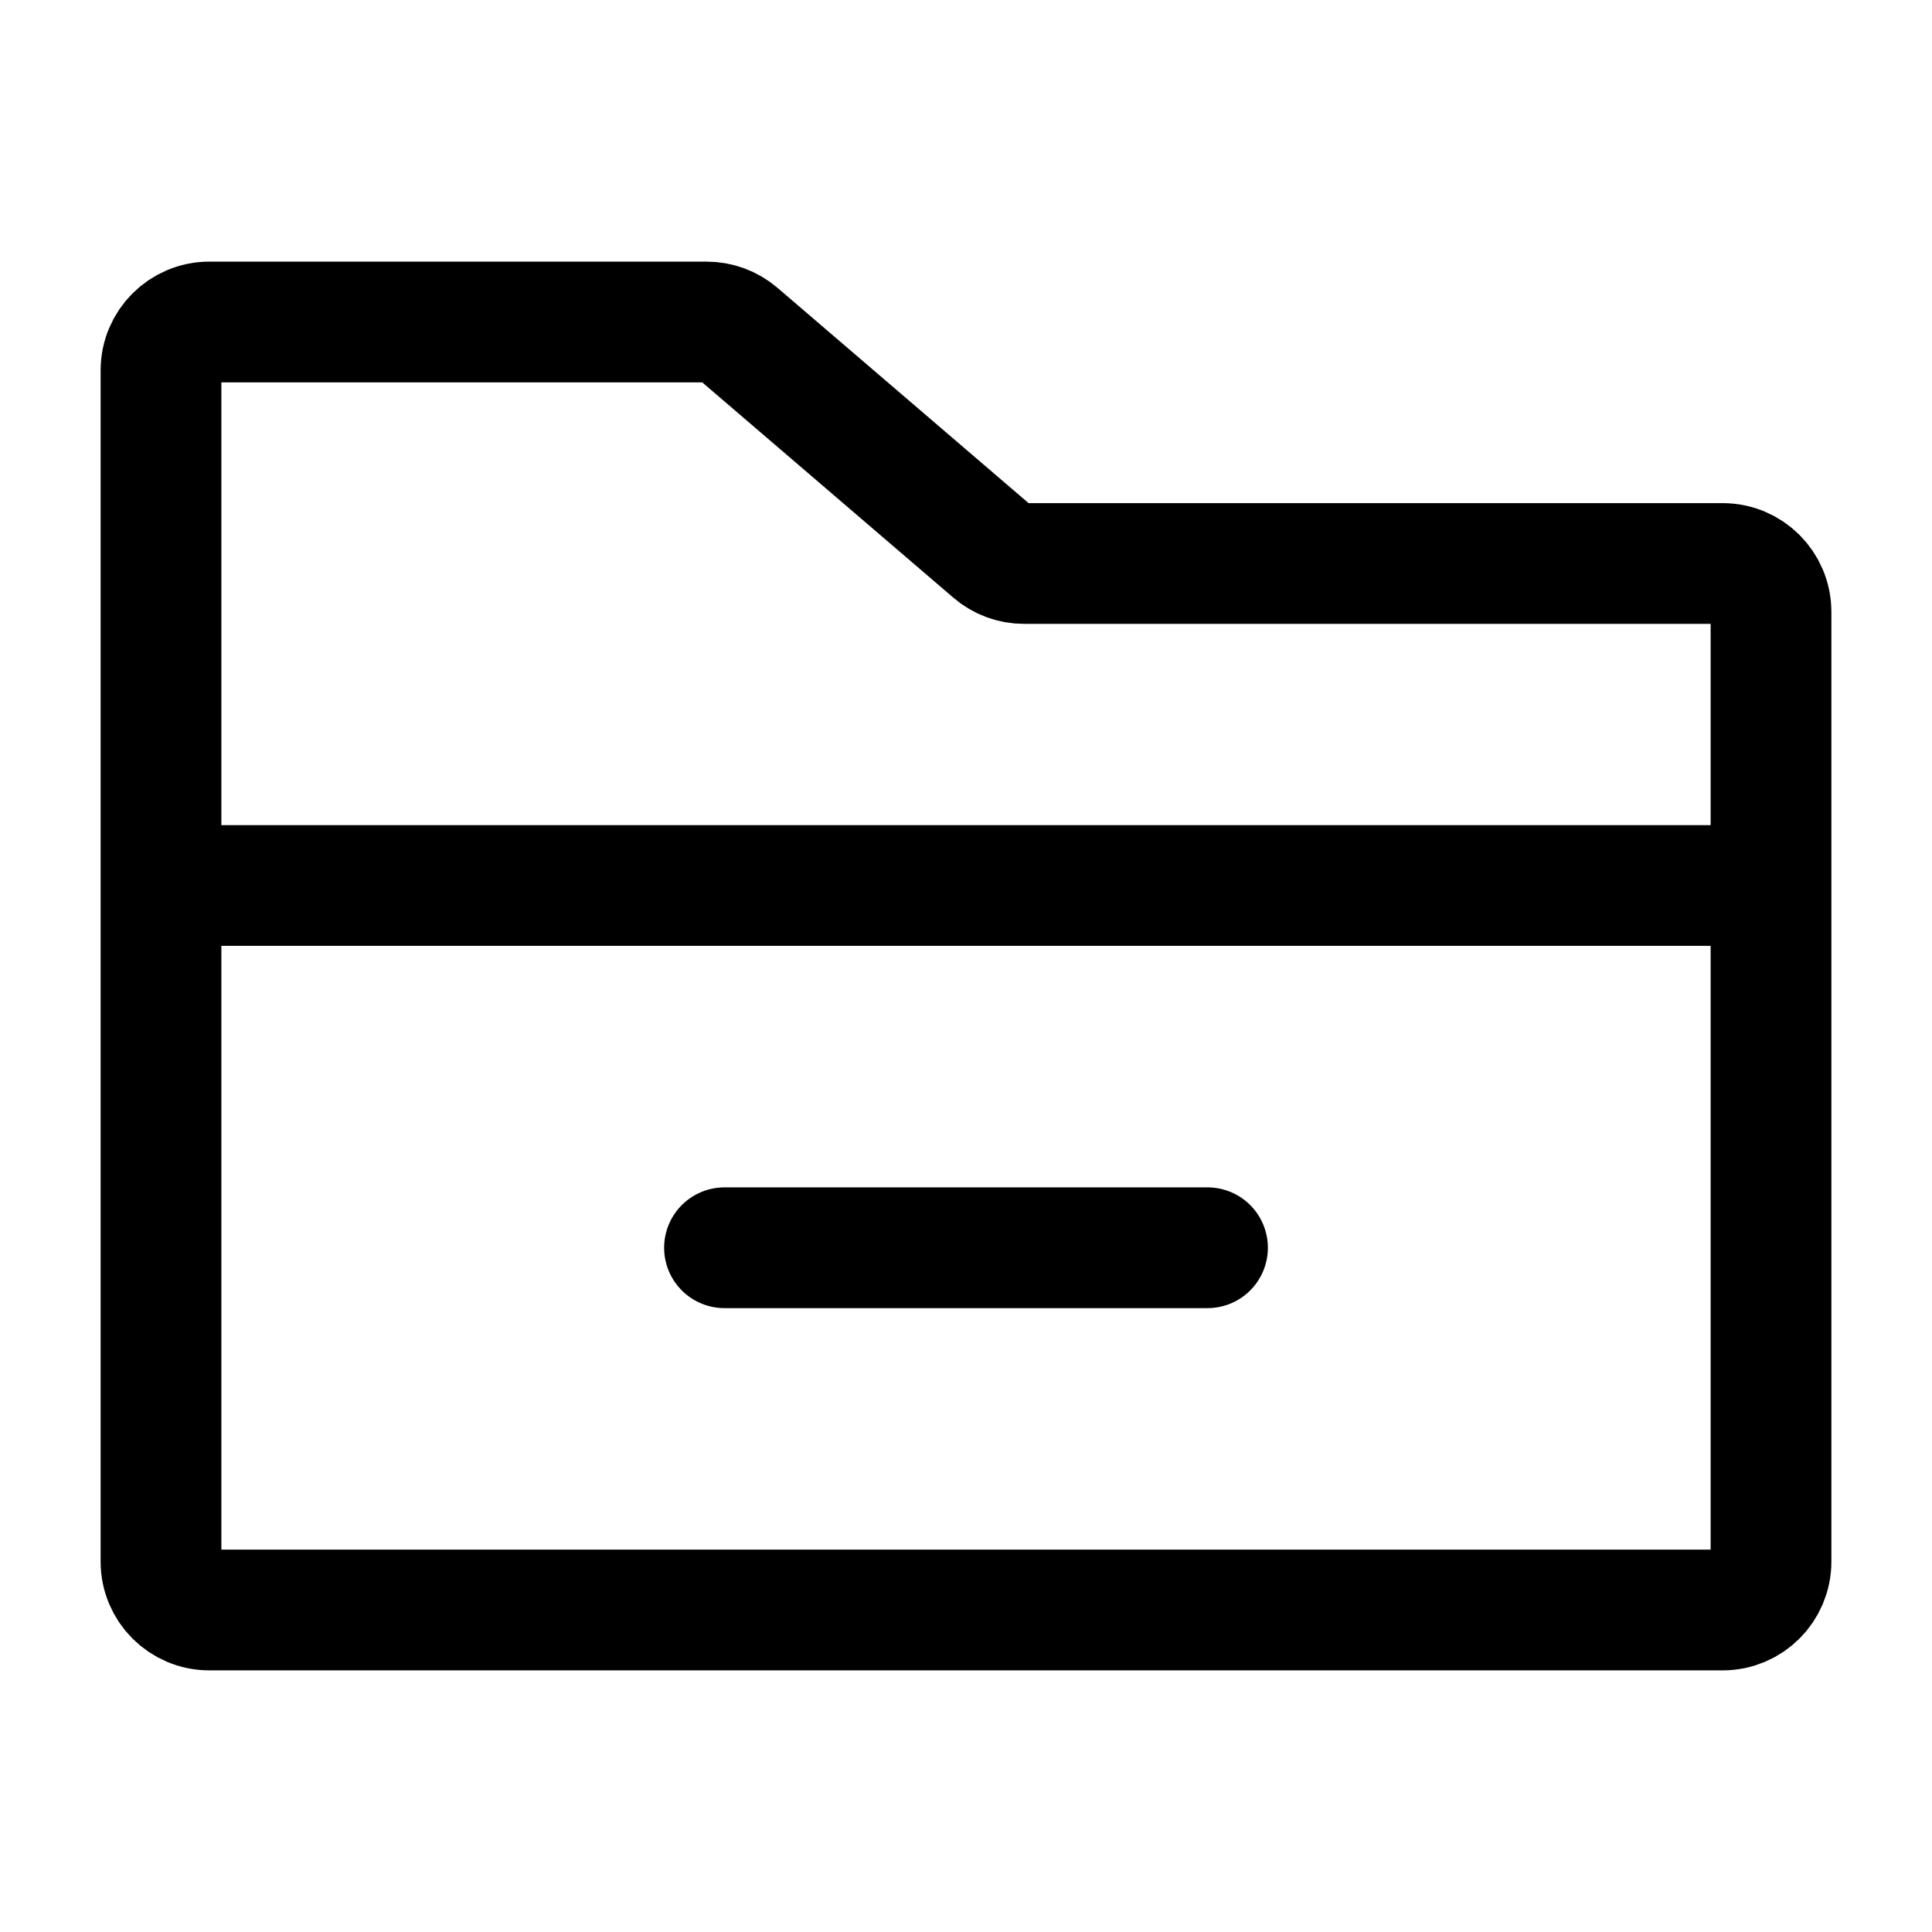
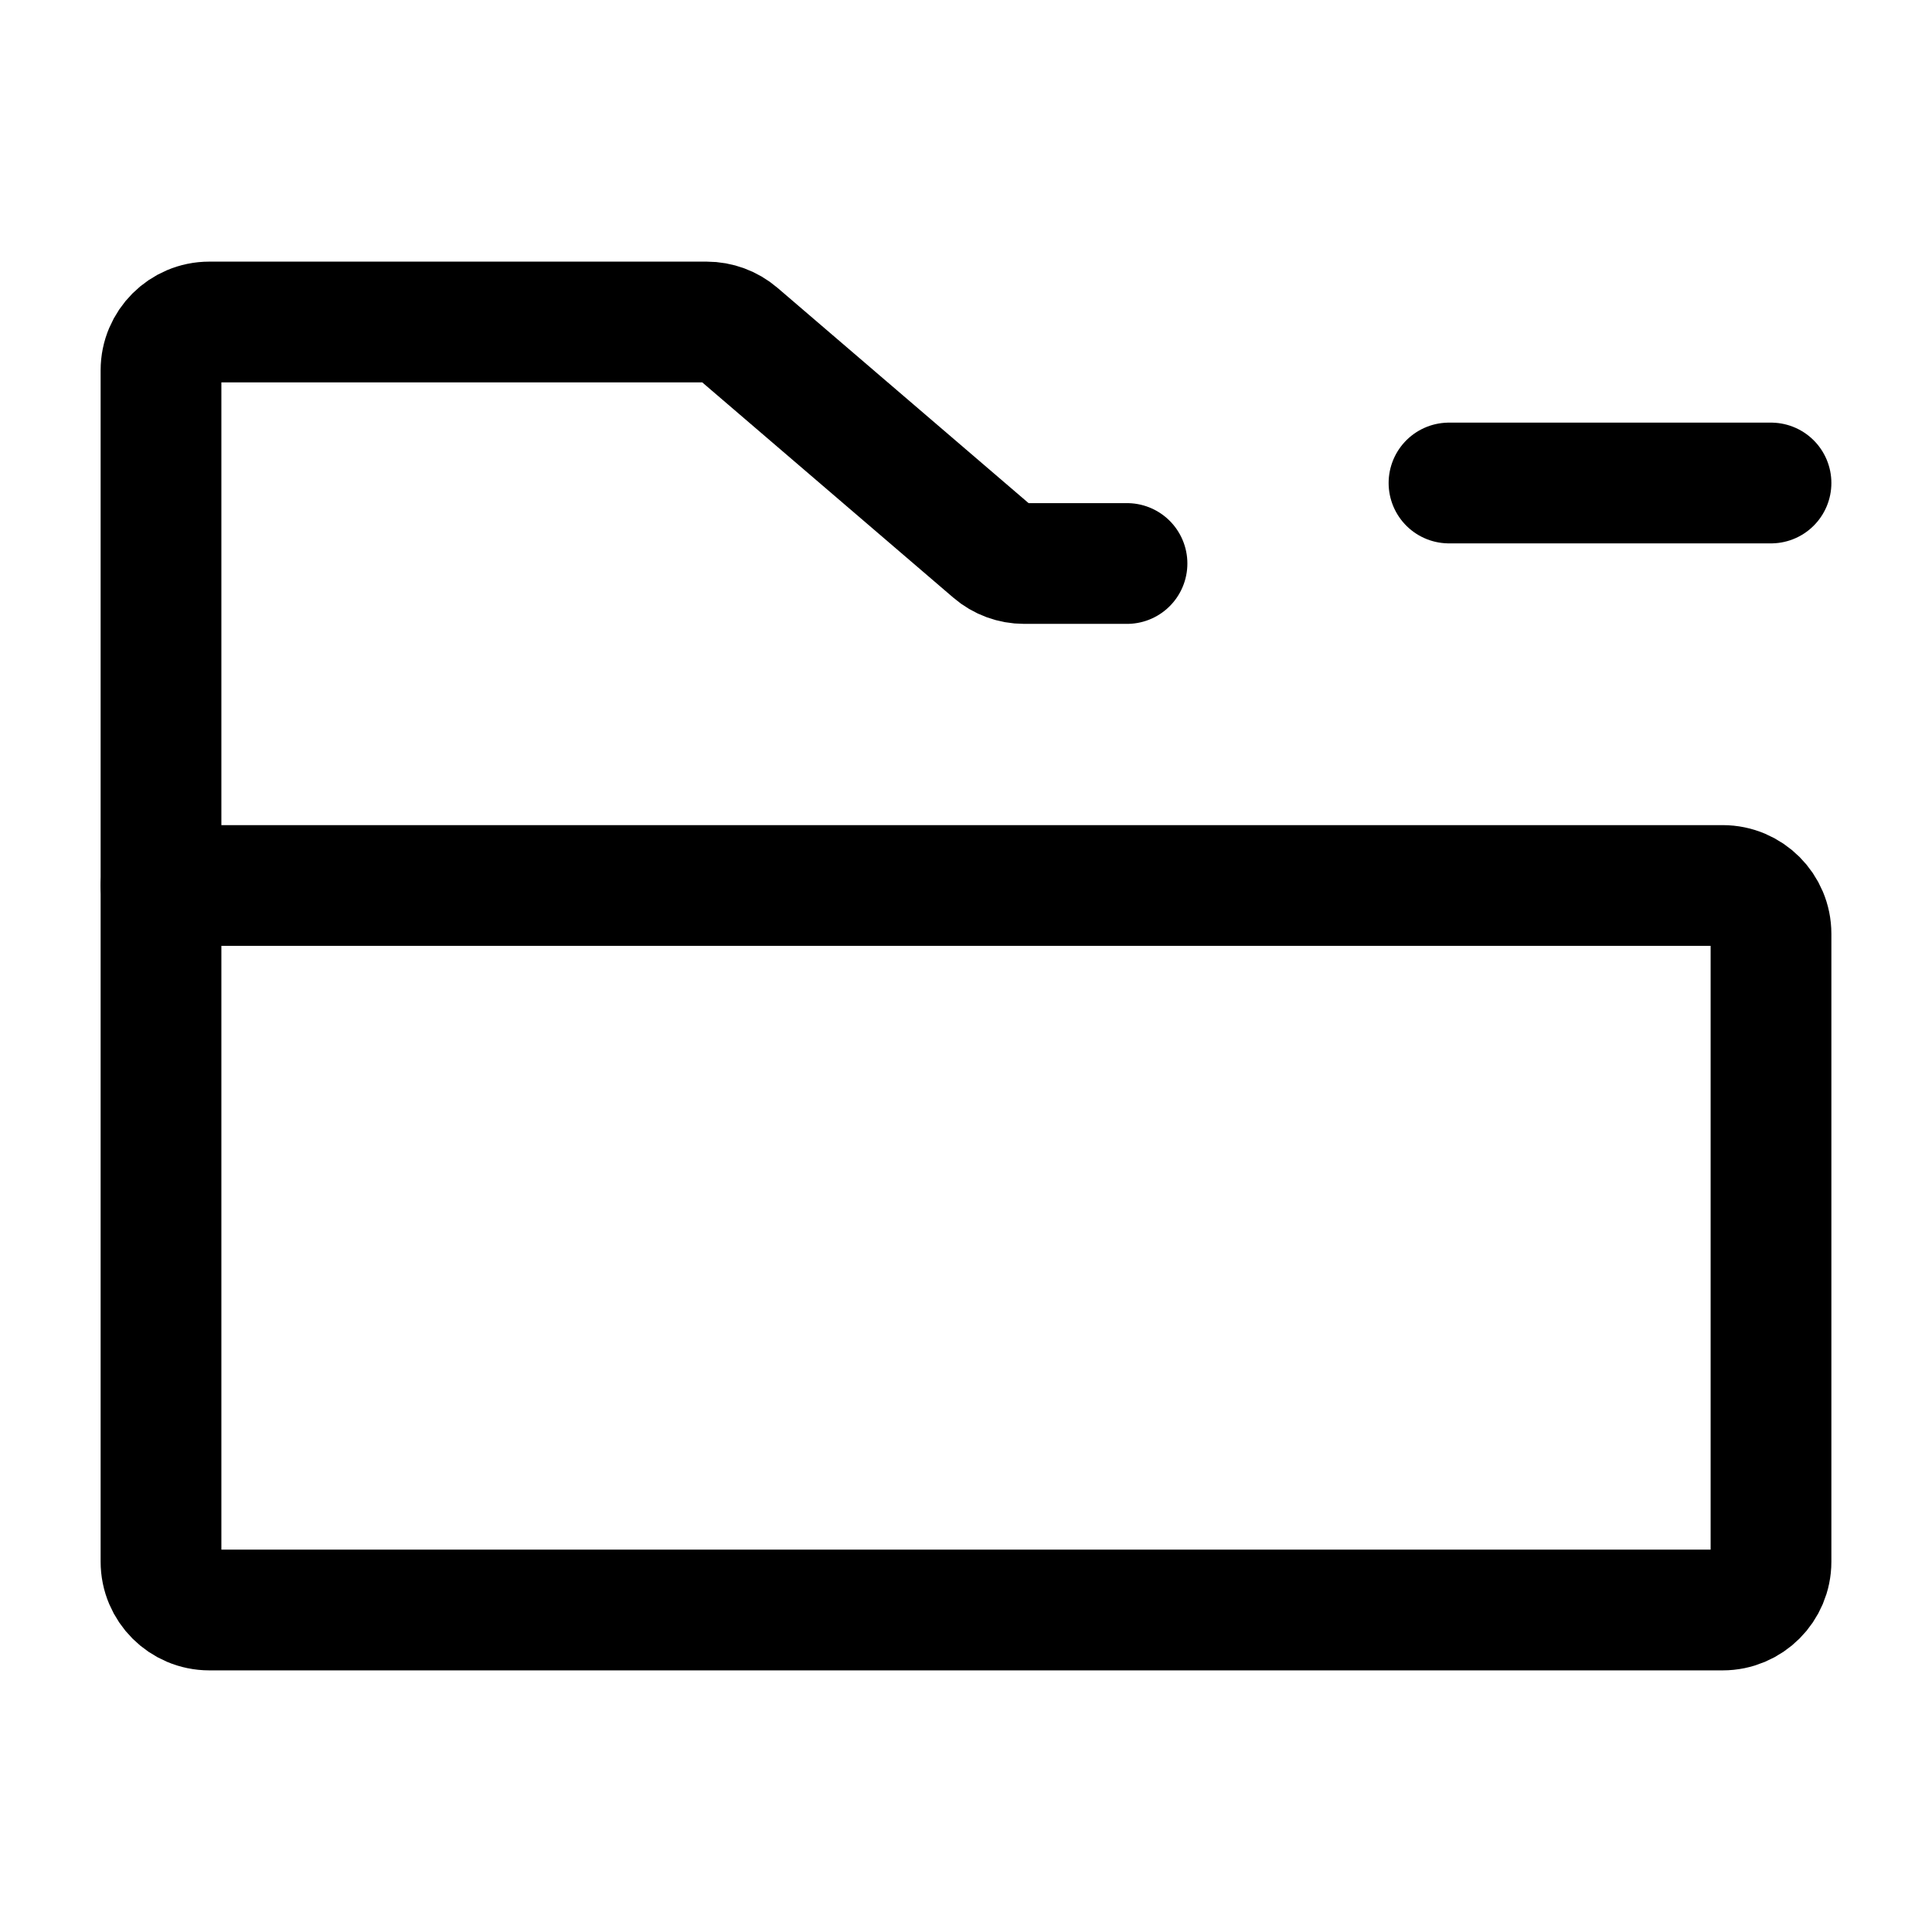
<svg xmlns="http://www.w3.org/2000/svg" width="24" height="24" stroke-width="1.5" viewBox="0 0 24 24" fill="none">
-   <path d="M2 11V4.6C2 4.269 2.269 4 2.6 4H8.778C8.921 4 9.06 4.051 9.169 4.144L12.332 6.856C12.44 6.949 12.579 7 12.722 7H21.4C21.731 7 22 7.269 22 7.6V11M2 11V19.4C2 19.731 2.269 20 2.6 20H21.4C21.731 20 22 19.731 22 19.4V11M2 11H22M9 15.5H15" stroke="currentColor" stroke-linecap="round" stroke-linejoin="round" />
+   <path d="M18 6H20H22" stroke="currentColor" stroke-linecap="round" stroke-linejoin="round" />
+   <path d="M21.4 20H2.6C2.269 20 2 19.731 2 19.4V11H21.4C21.731 11 22 11.269 22 11.6V19.4C22 19.731 21.731 20 21.4 20Z" stroke="currentColor" stroke-linecap="round" stroke-linejoin="round" />
+   <path d="M2 11V4.6C2 4.269 2.269 4 2.6 4H8.778C8.921 4 9.06 4.051 9.169 4.144L12.332 6.856C12.44 6.949 12.579 7 12.722 7H14" stroke="currentColor" stroke-linecap="round" stroke-linejoin="round" />
</svg>
